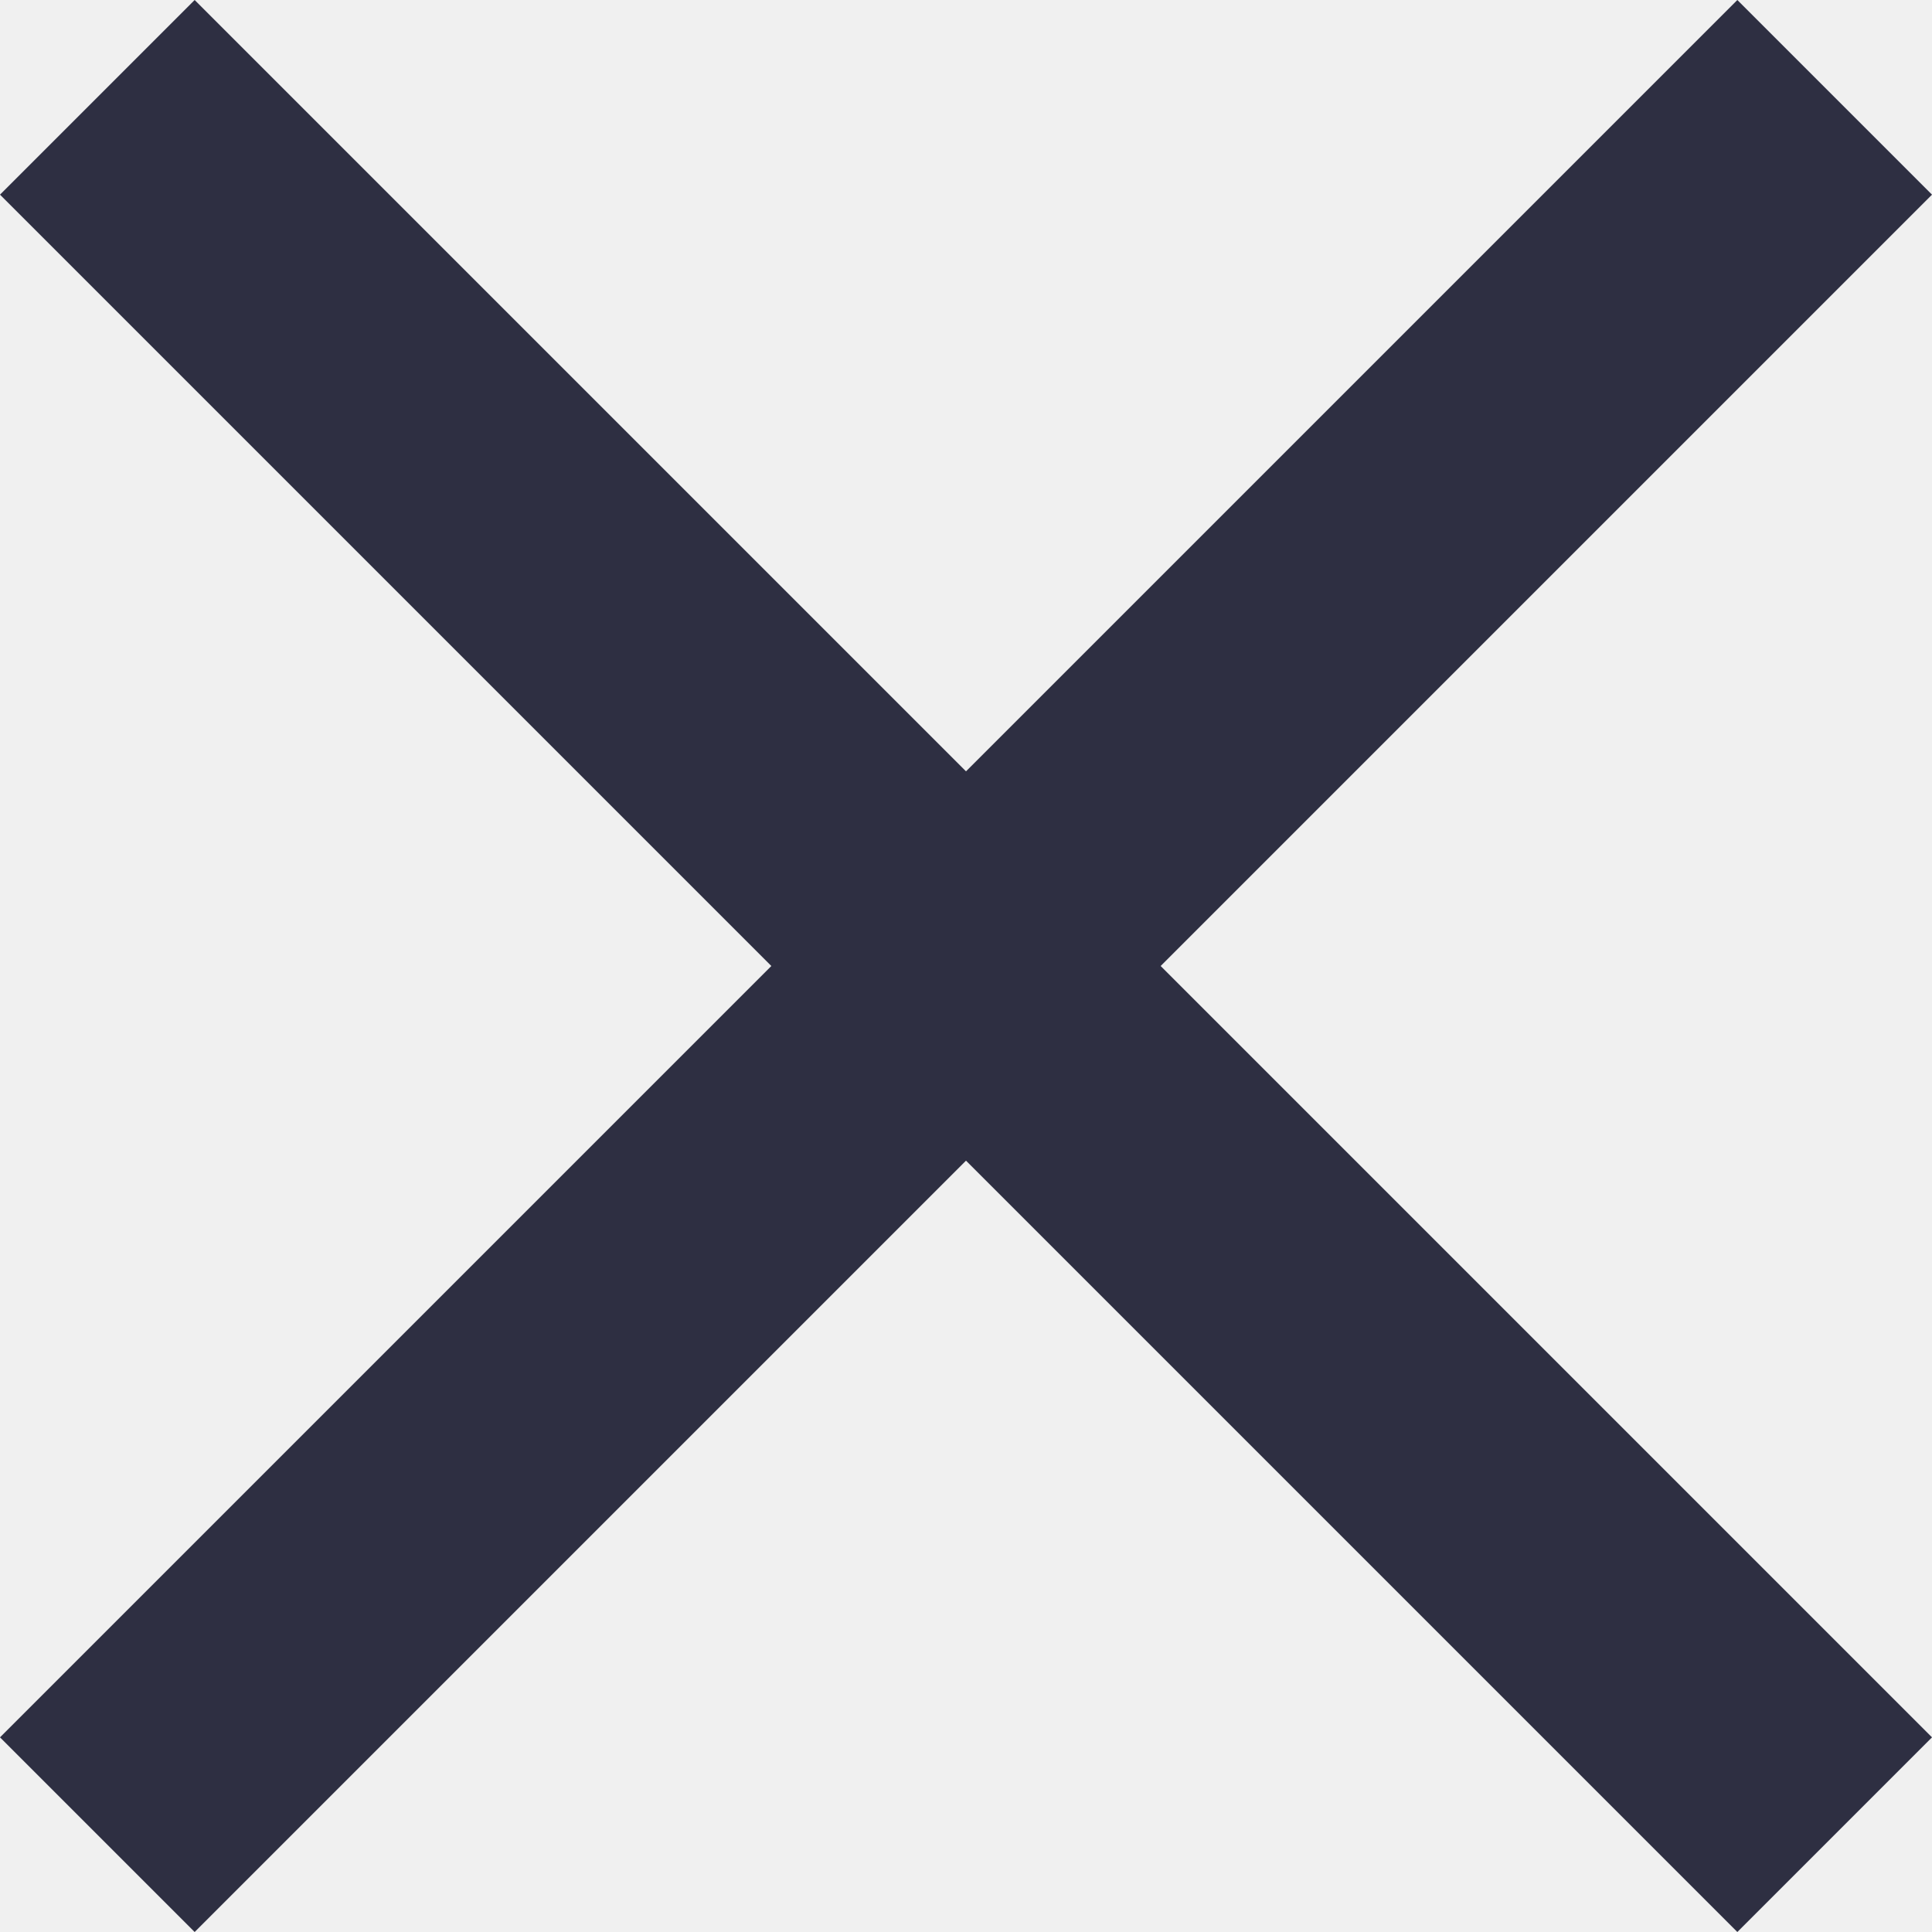
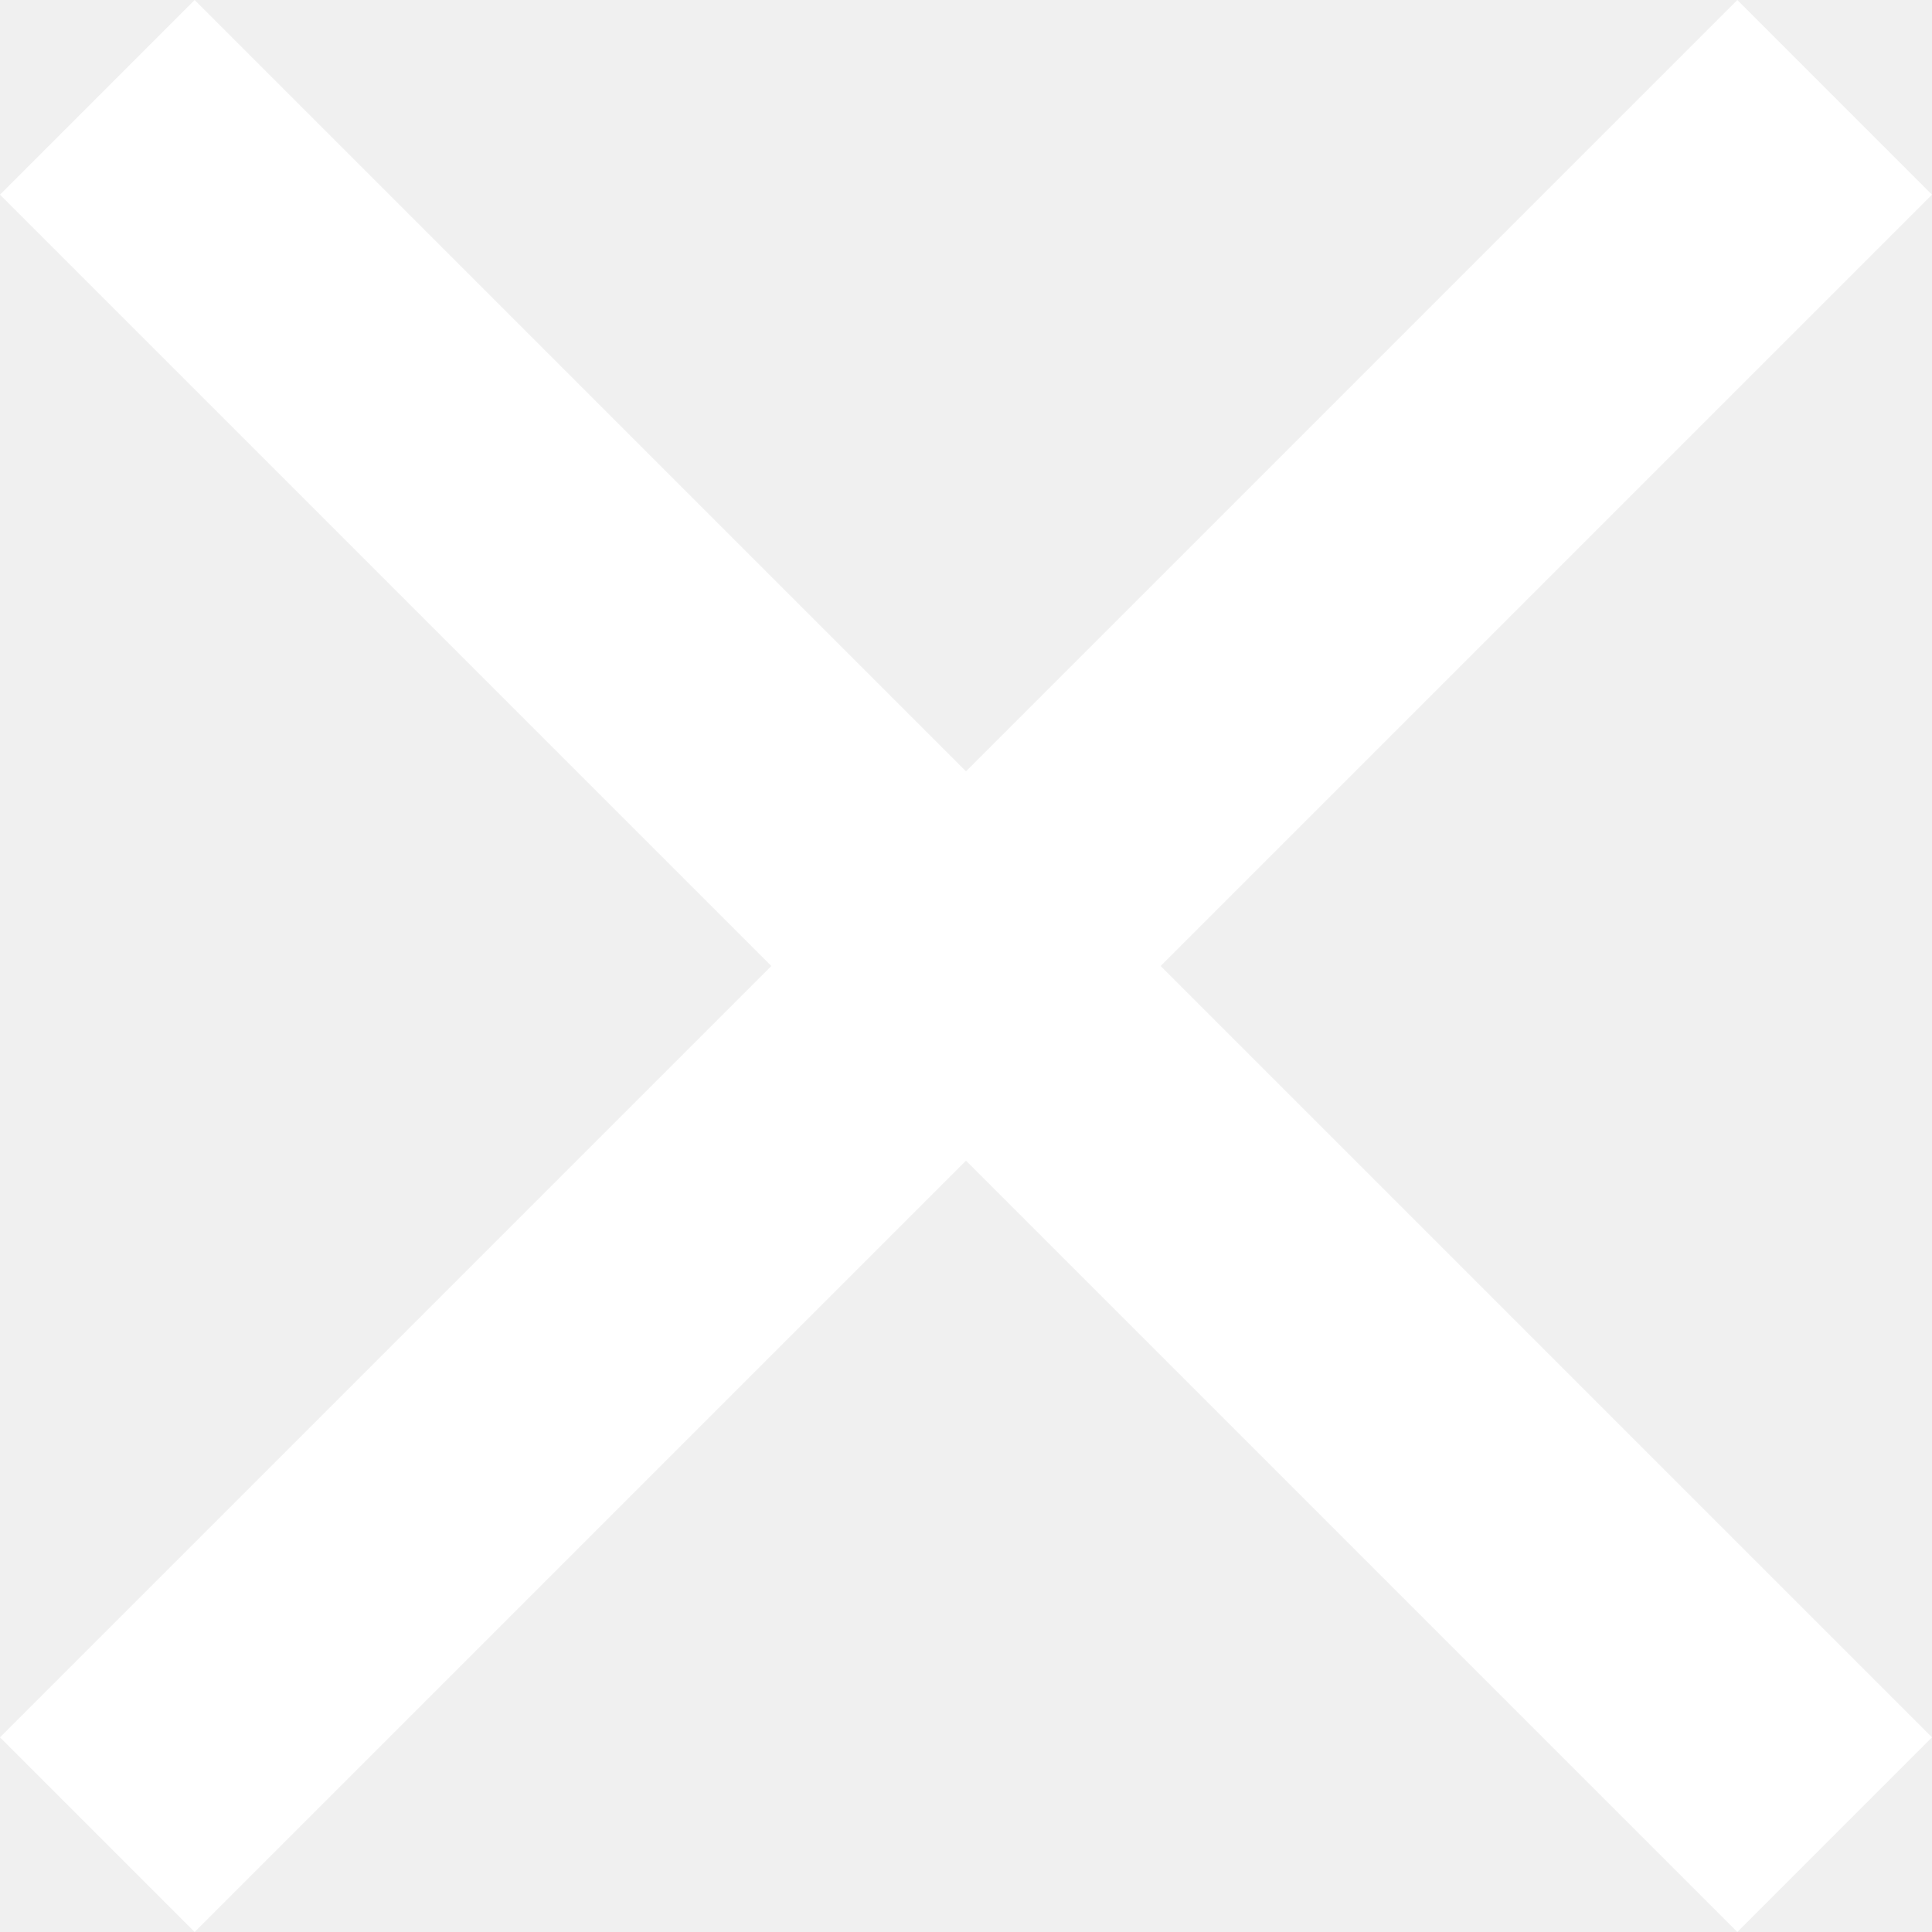
<svg xmlns="http://www.w3.org/2000/svg" width="8" height="8" fill="none">
-   <path fill="#2E2F42" d="M8 .806 7.194 0 4 3.194.806 0 0 .806 3.194 4 0 7.194.806 8 4 4.806 7.194 8 8 7.194 4.806 4 8 .806Z" />
+   <path fill="#fff" d="M8 .806 7.194 0 4 3.194.806 0 0 .806 3.194 4 0 7.194.806 8 4 4.806 7.194 8 8 7.194 4.806 4 8 .806Z" />
</svg>
